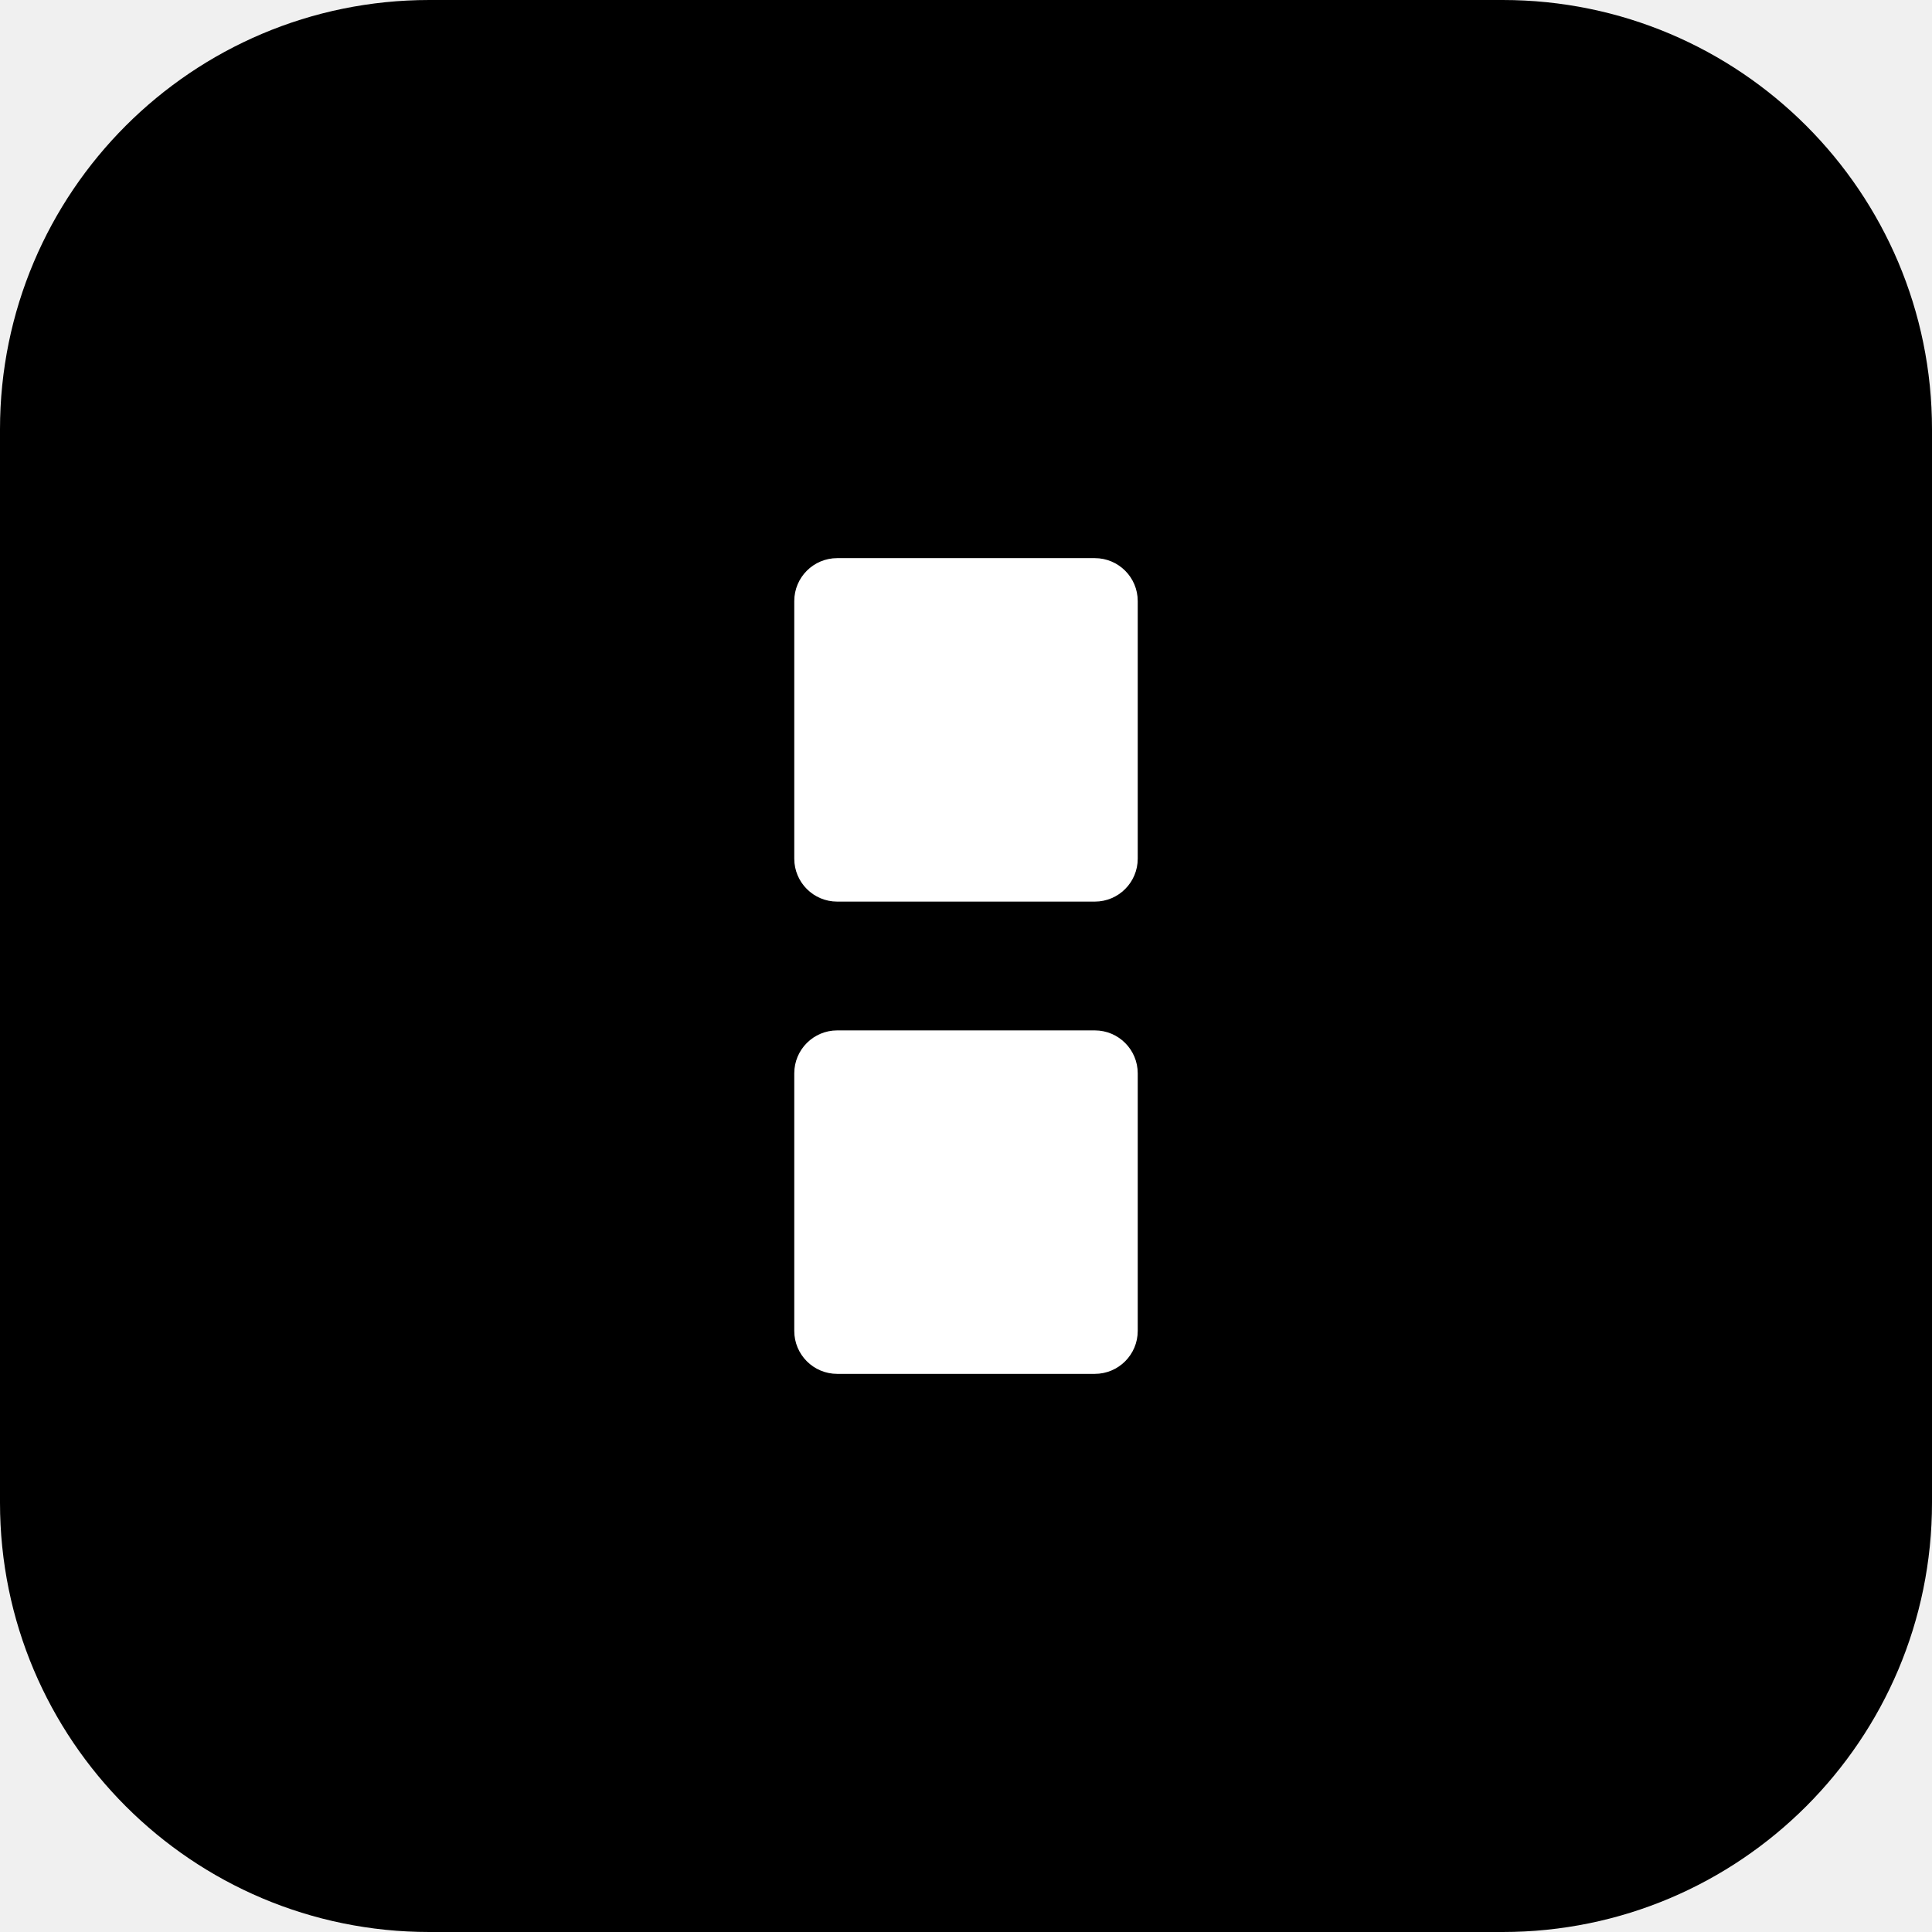
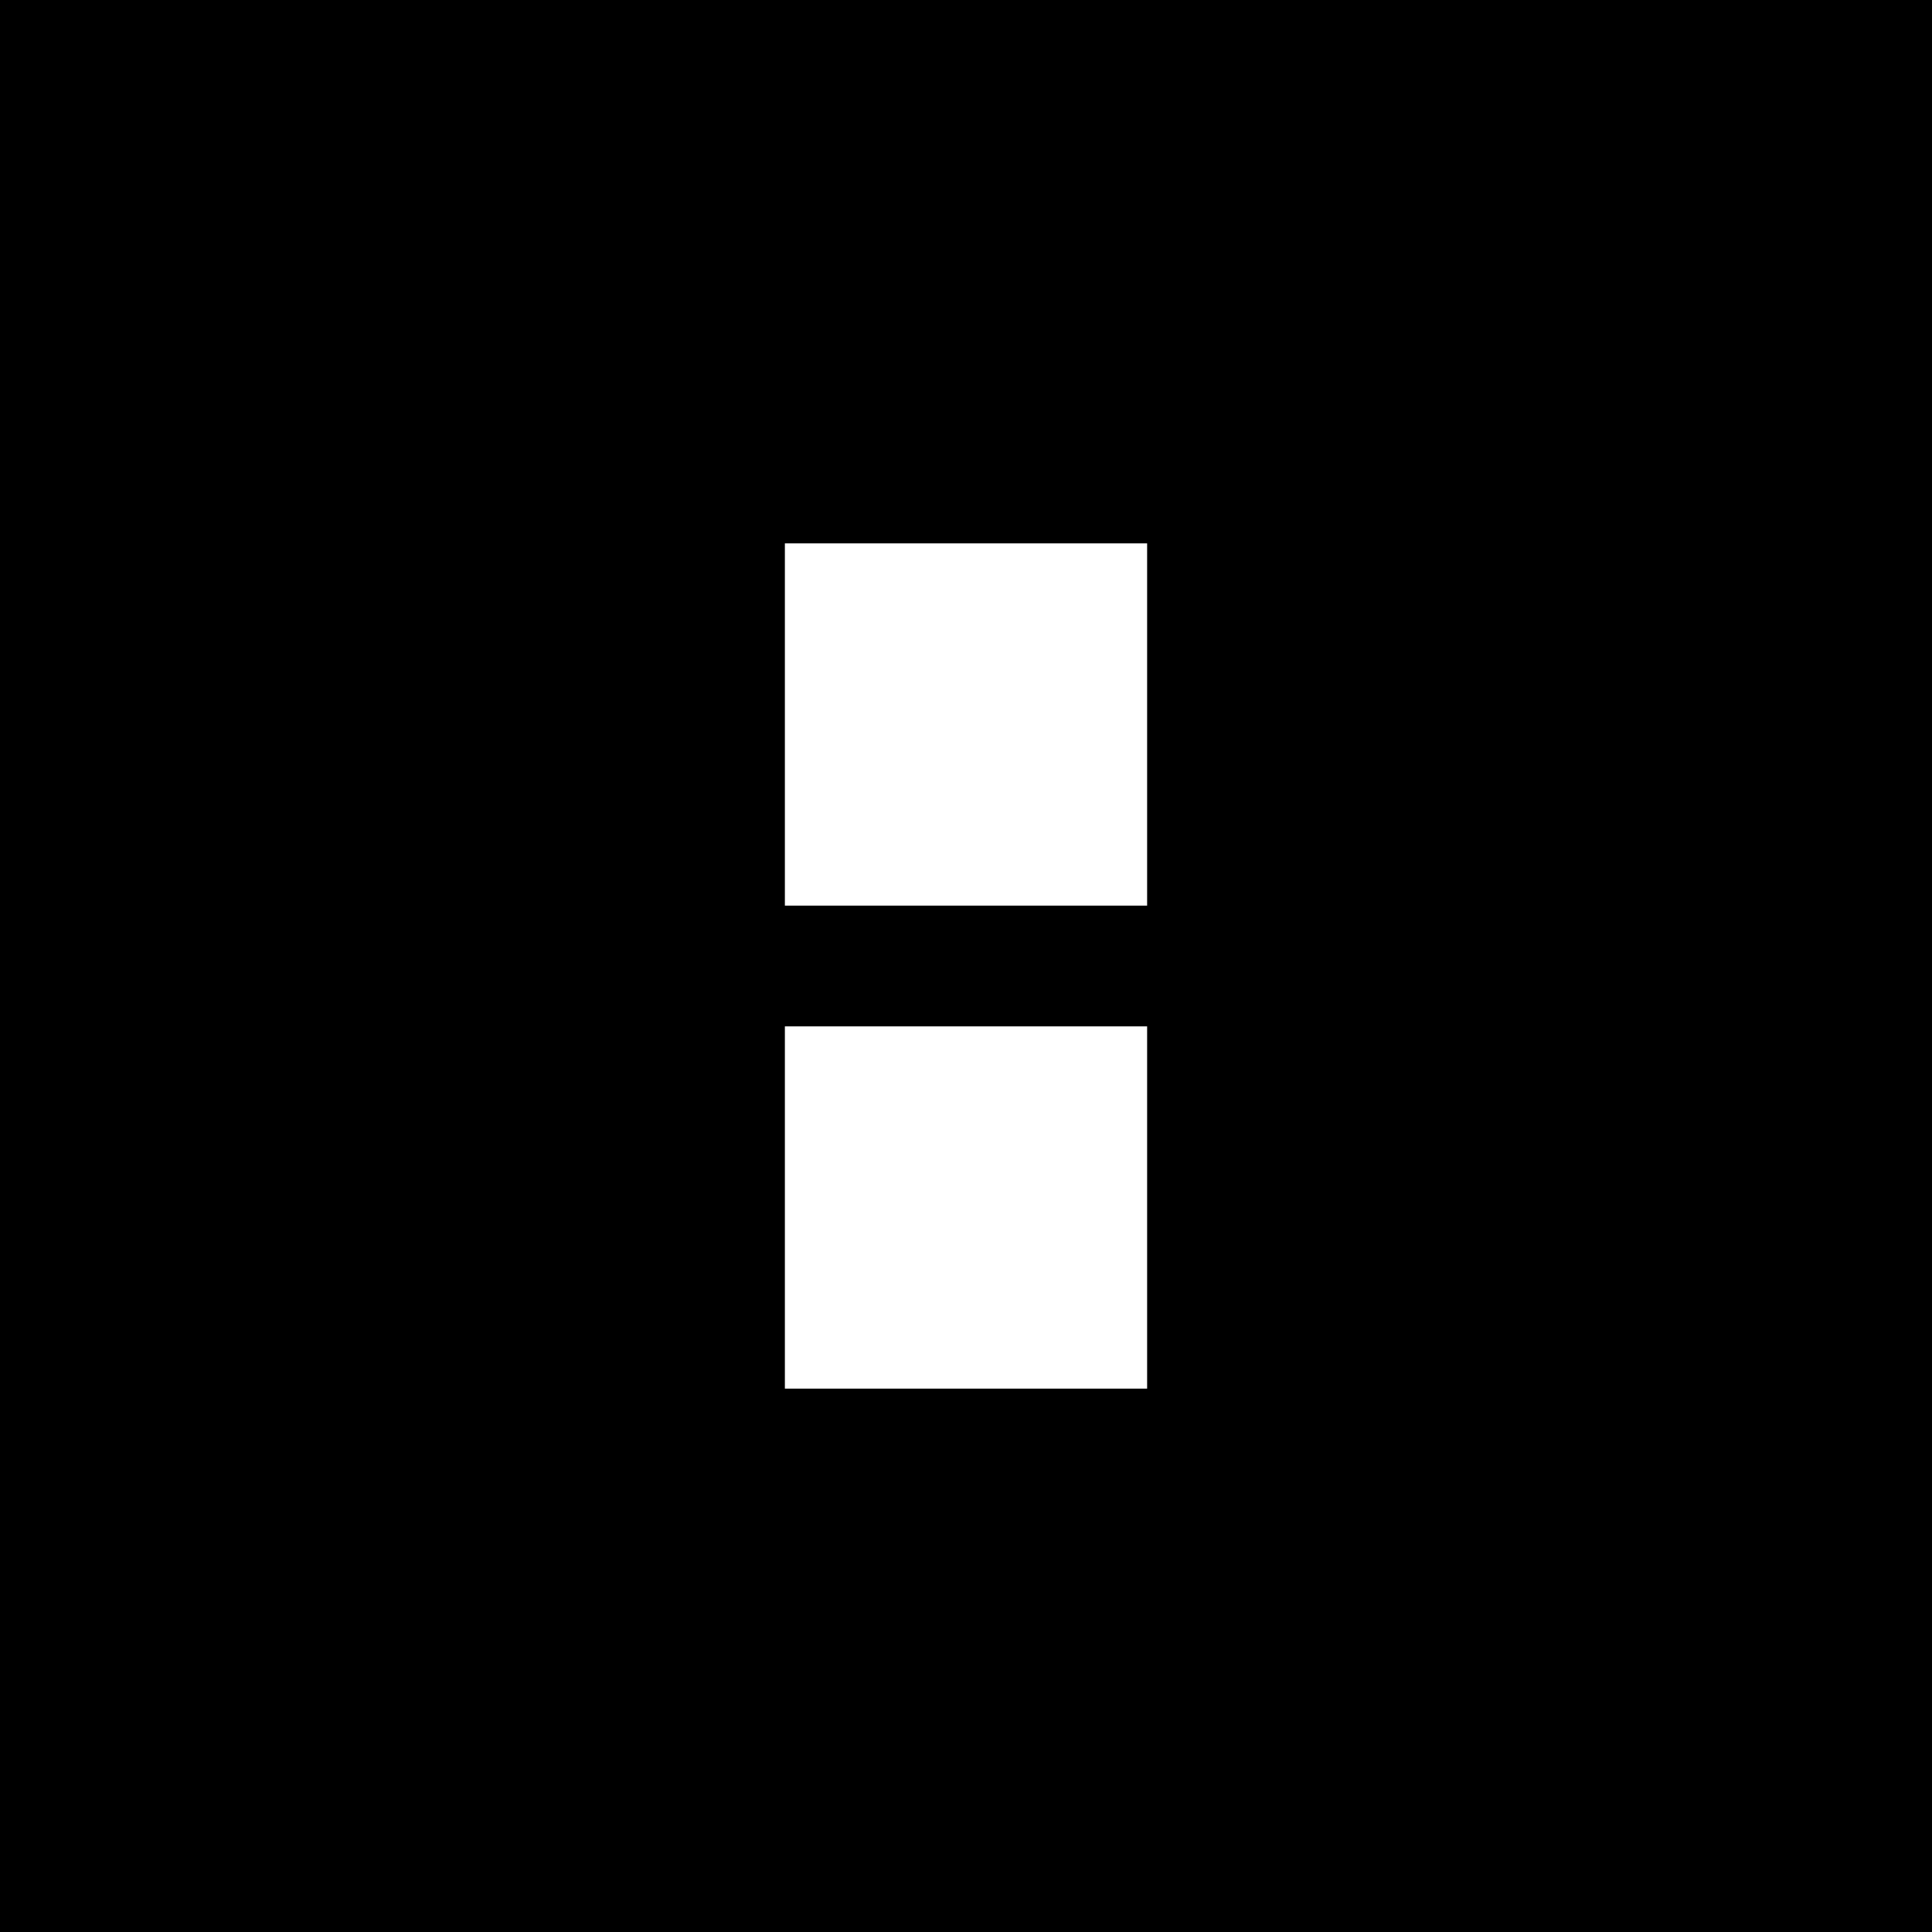
- <svg xmlns="http://www.w3.org/2000/svg" viewBox="0 0 180 180" width="180" height="180">
-   <rect width="180" height="180" rx="40" fill="#000000" />
-   <rect x="74" y="52" width="32" height="32" rx="4" fill="#ffffff" />
-   <rect x="74" y="96" width="32" height="32" rx="4" fill="#ffffff" />
+ <svg xmlns="http://www.w3.org/2000/svg" viewBox="0 0 32 32" width="180" height="180">
+   <rect width="32" height="32" fill="#000000" />
+   <rect x="13" y="9" width="6" height="6" fill="#ffffff" />
+   <rect x="13" y="17" width="6" height="6" fill="#ffffff" />
</svg>
